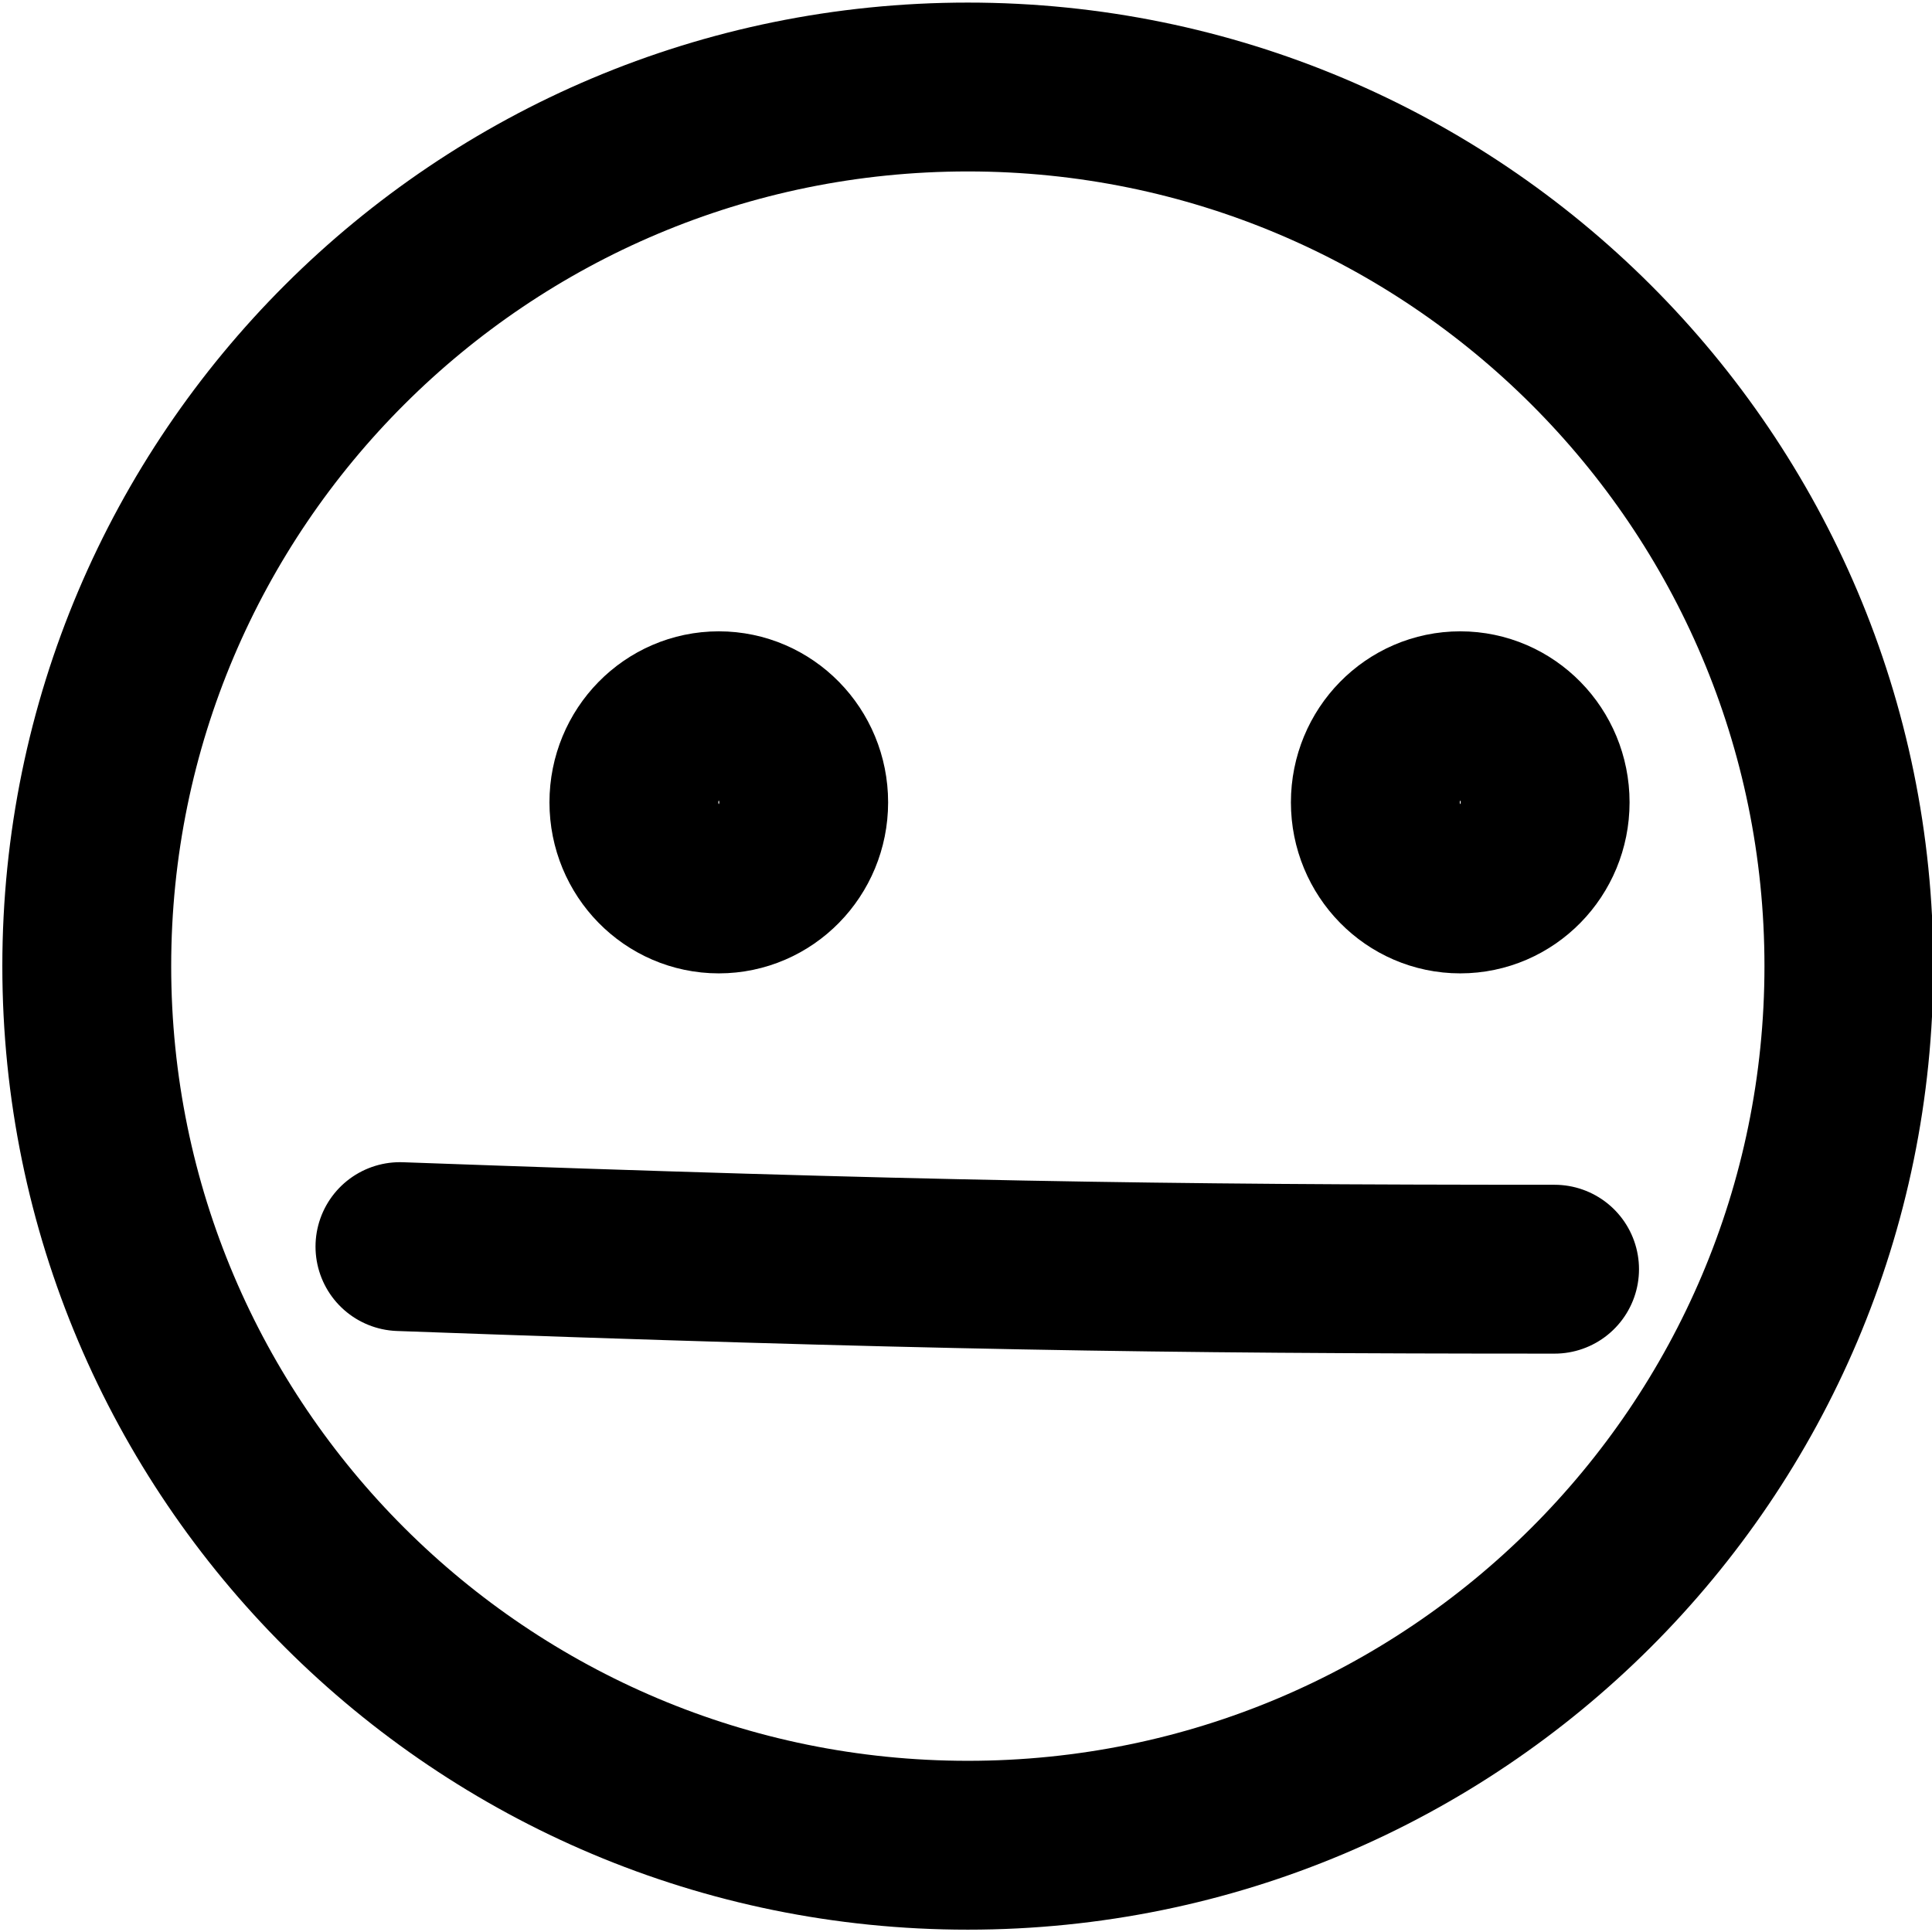
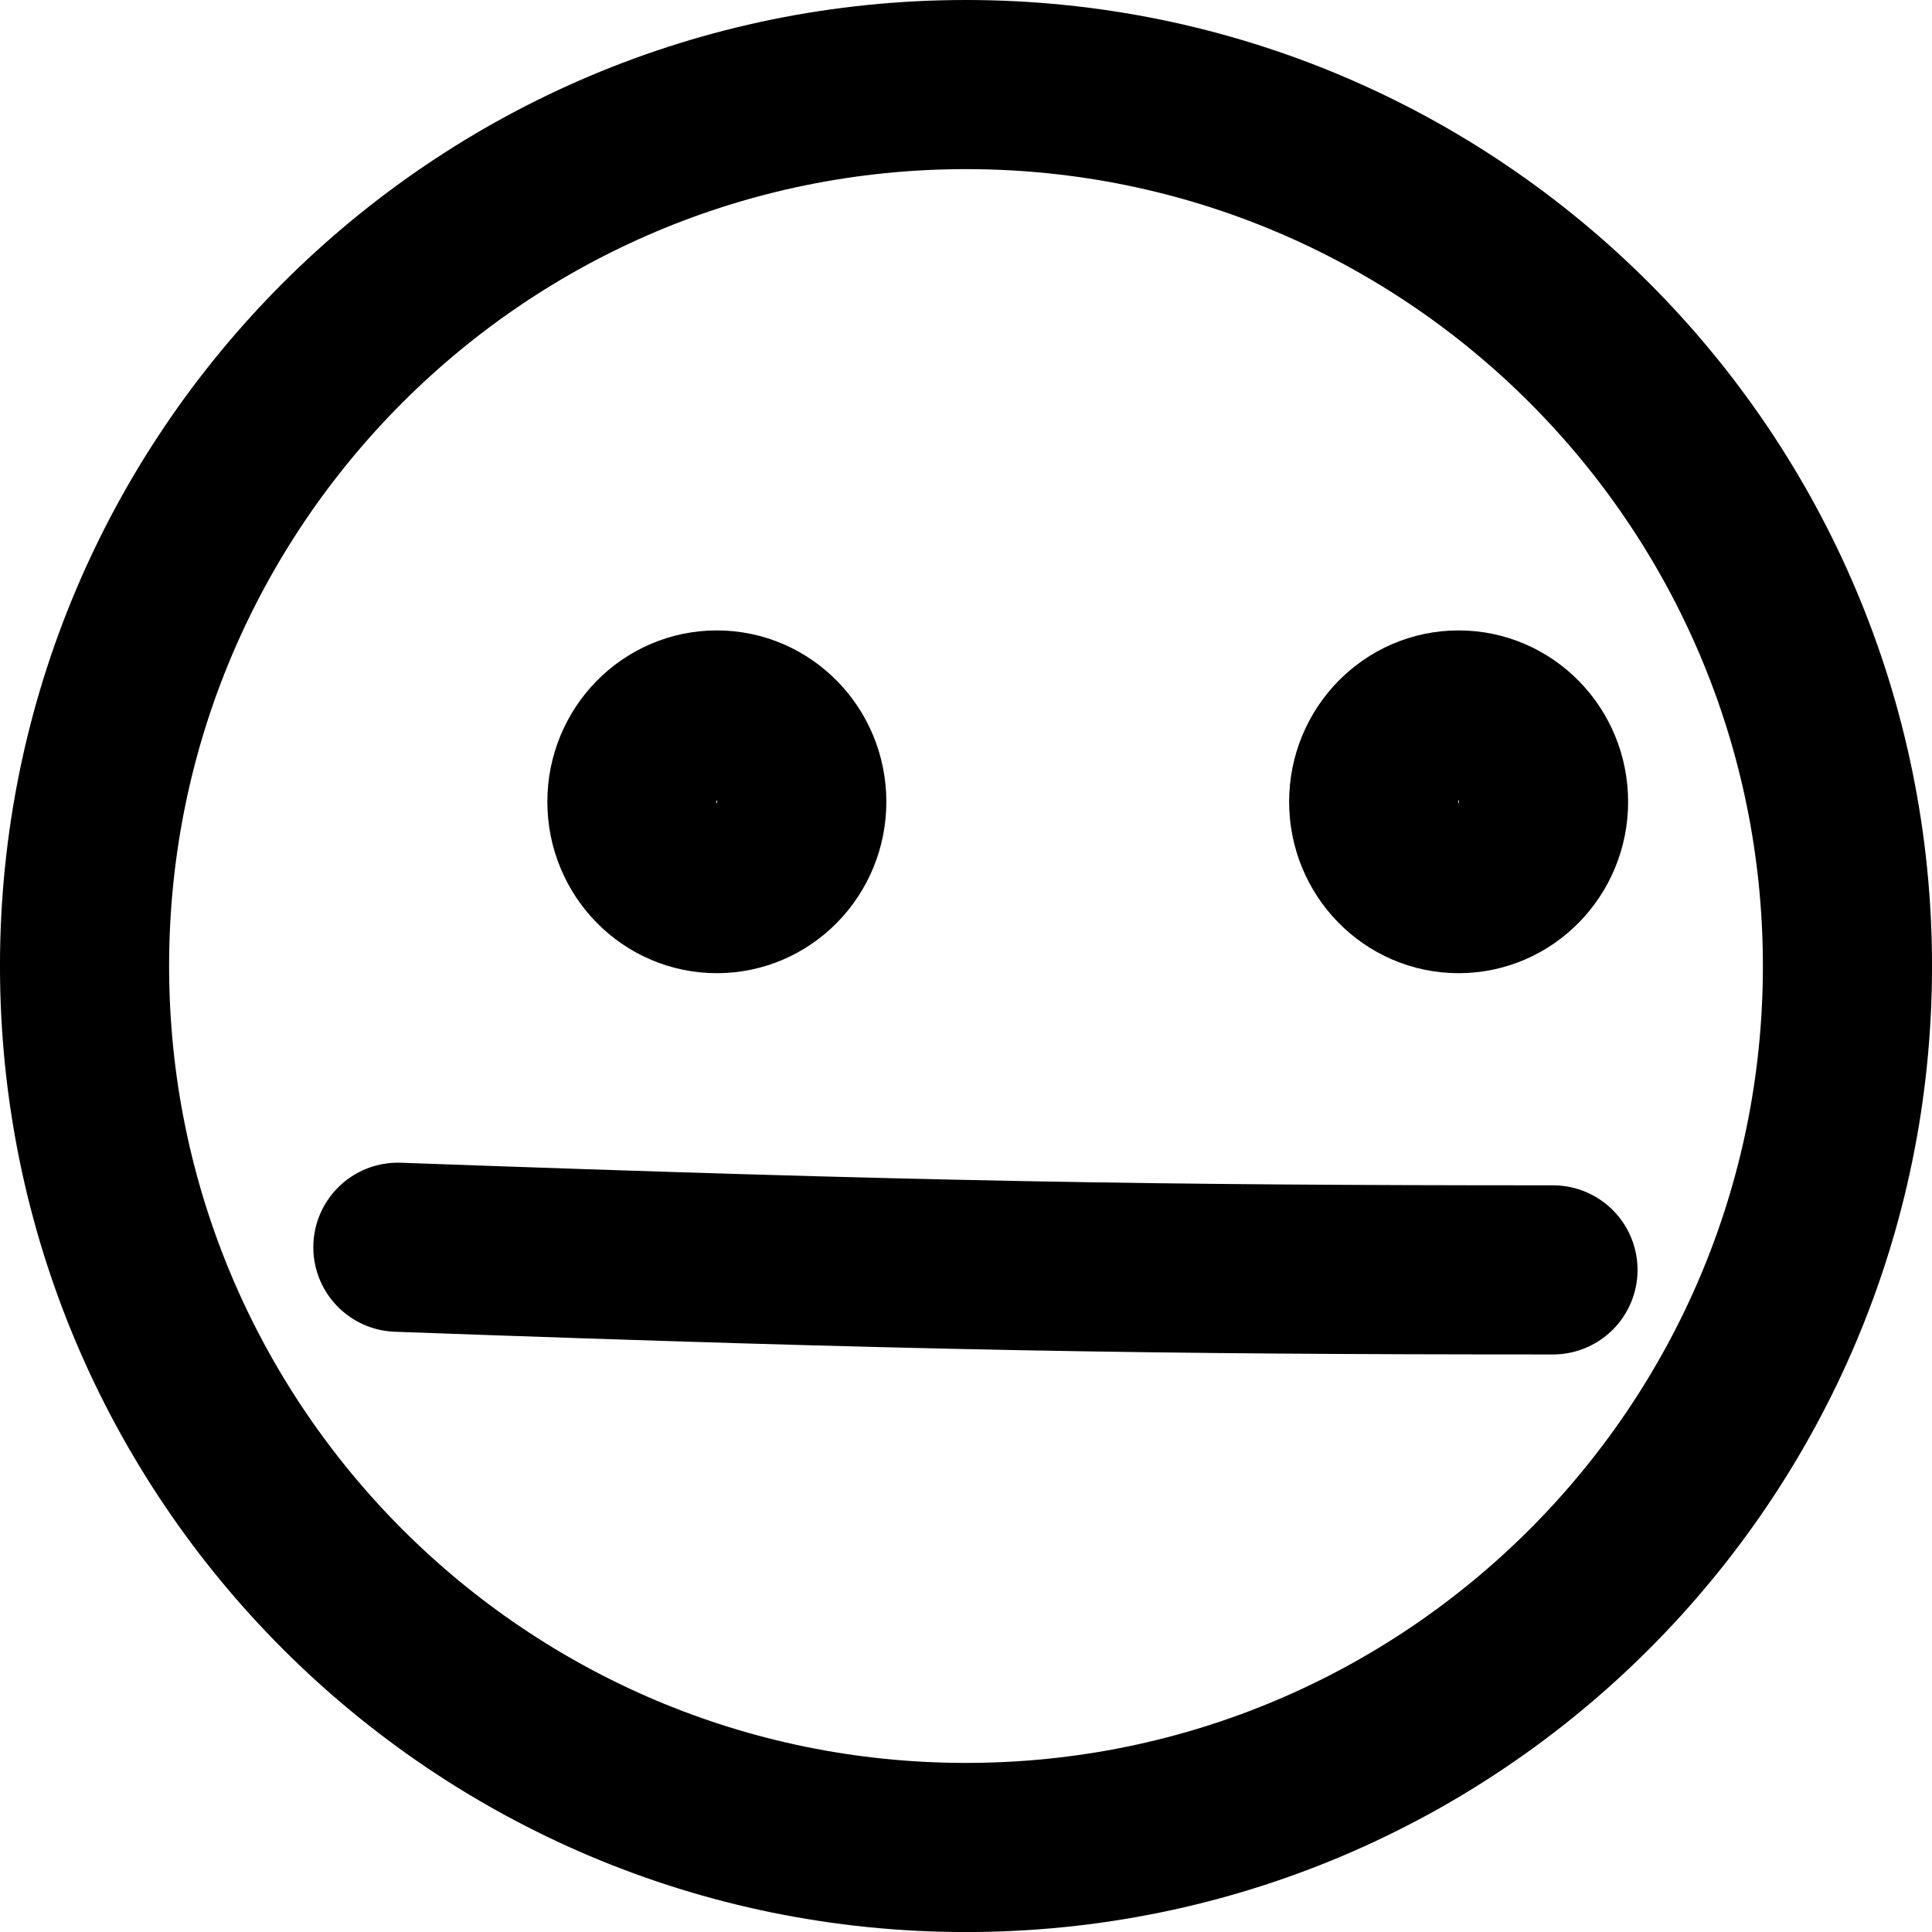
- <svg xmlns="http://www.w3.org/2000/svg" width="200mm" height="200mm" viewBox="0 0 708.661 708.661" id="svgr4" version="1.1">
+ <svg xmlns="http://www.w3.org/2000/svg" width="14.111mm" height="14.111mm" viewBox="0 0 50 50" id="svgr4" version="1.1">
  <defs id="defs4" />
-   <g id="layer1" transform="translate(0,-343.7008)">
-     <ellipse style="opacity:1;fill:none;fill-opacity:1;fill-rule:nonzero;stroke:#000000;stroke-width:61.937;stroke-linecap:round;stroke-linejoin:miter;stroke-miterlimit:4;stroke-dasharray:none;stroke-dashoffset:39.949;stroke-opacity:1" id="path4690" cx="355" cy="698.077" rx="323.175" ry="322.46" />
-     <ellipse style="opacity:1;fill:none;fill-opacity:1;fill-rule:nonzero;stroke:#000000;stroke-width:61.937;stroke-linecap:round;stroke-linejoin:miter;stroke-miterlimit:4;stroke-dasharray:none;stroke-dashoffset:39.949;stroke-opacity:1" id="path4692" cx="263.653" cy="638.004" rx="31.141" ry="31.763" />
-     <ellipse style="opacity:1;fill:none;fill-opacity:1;fill-rule:nonzero;stroke:#000000;stroke-width:61.937;stroke-linecap:round;stroke-linejoin:miter;stroke-miterlimit:4;stroke-dasharray:none;stroke-dashoffset:39.949;stroke-opacity:1" id="path4692-1" cx="535.618" cy="638.004" rx="31.141" ry="31.763" />
-     <path style="opacity:1;fill:none;fill-opacity:1;fill-rule:nonzero;stroke:#000000;stroke-width:61.937;stroke-linecap:round;stroke-linejoin:miter;stroke-miterlimit:4;stroke-dasharray:none;stroke-dashoffset:39.949;stroke-opacity:1" d="m 146.701,800.96 c 190.998,6.905 276.809,8.286 423.518,8.286" id="path4711" />
+   <g id="layer1" transform="translate(-330,-673.0765)">
+     <circle style="opacity:1;fill:none;fill-opacity:1;fill-rule:nonzero;stroke:#000000;stroke-width:4.377;stroke-linecap:round;stroke-linejoin:miter;stroke-miterlimit:4;stroke-dasharray:none;stroke-dashoffset:39.949;stroke-opacity:1" id="path4690" cx="355" cy="698.077" r="22.812" />
+     <ellipse style="opacity:1;fill:none;fill-opacity:1;fill-rule:nonzero;stroke:#000000;stroke-width:4.377;stroke-linecap:round;stroke-linejoin:miter;stroke-miterlimit:4;stroke-dasharray:none;stroke-dashoffset:39.949;stroke-opacity:1" id="path4692" cx="348.552" cy="693.827" rx="2.198" ry="2.247" />
+     <ellipse style="opacity:1;fill:none;fill-opacity:1;fill-rule:nonzero;stroke:#000000;stroke-width:4.377;stroke-linecap:round;stroke-linejoin:miter;stroke-miterlimit:4;stroke-dasharray:none;stroke-dashoffset:39.949;stroke-opacity:1" id="path4692-1" cx="367.749" cy="693.827" rx="2.198" ry="2.247" />
+     <path style="opacity:1;fill:none;fill-opacity:1;fill-rule:nonzero;stroke:#000000;stroke-width:4.377;stroke-linecap:round;stroke-linejoin:miter;stroke-miterlimit:4;stroke-dasharray:none;stroke-dashoffset:39.949;stroke-opacity:1" d="m 340.297,705.355 c 13.482,0.488 19.539,0.586 29.894,0.586" id="path4711" />
  </g>
</svg>
